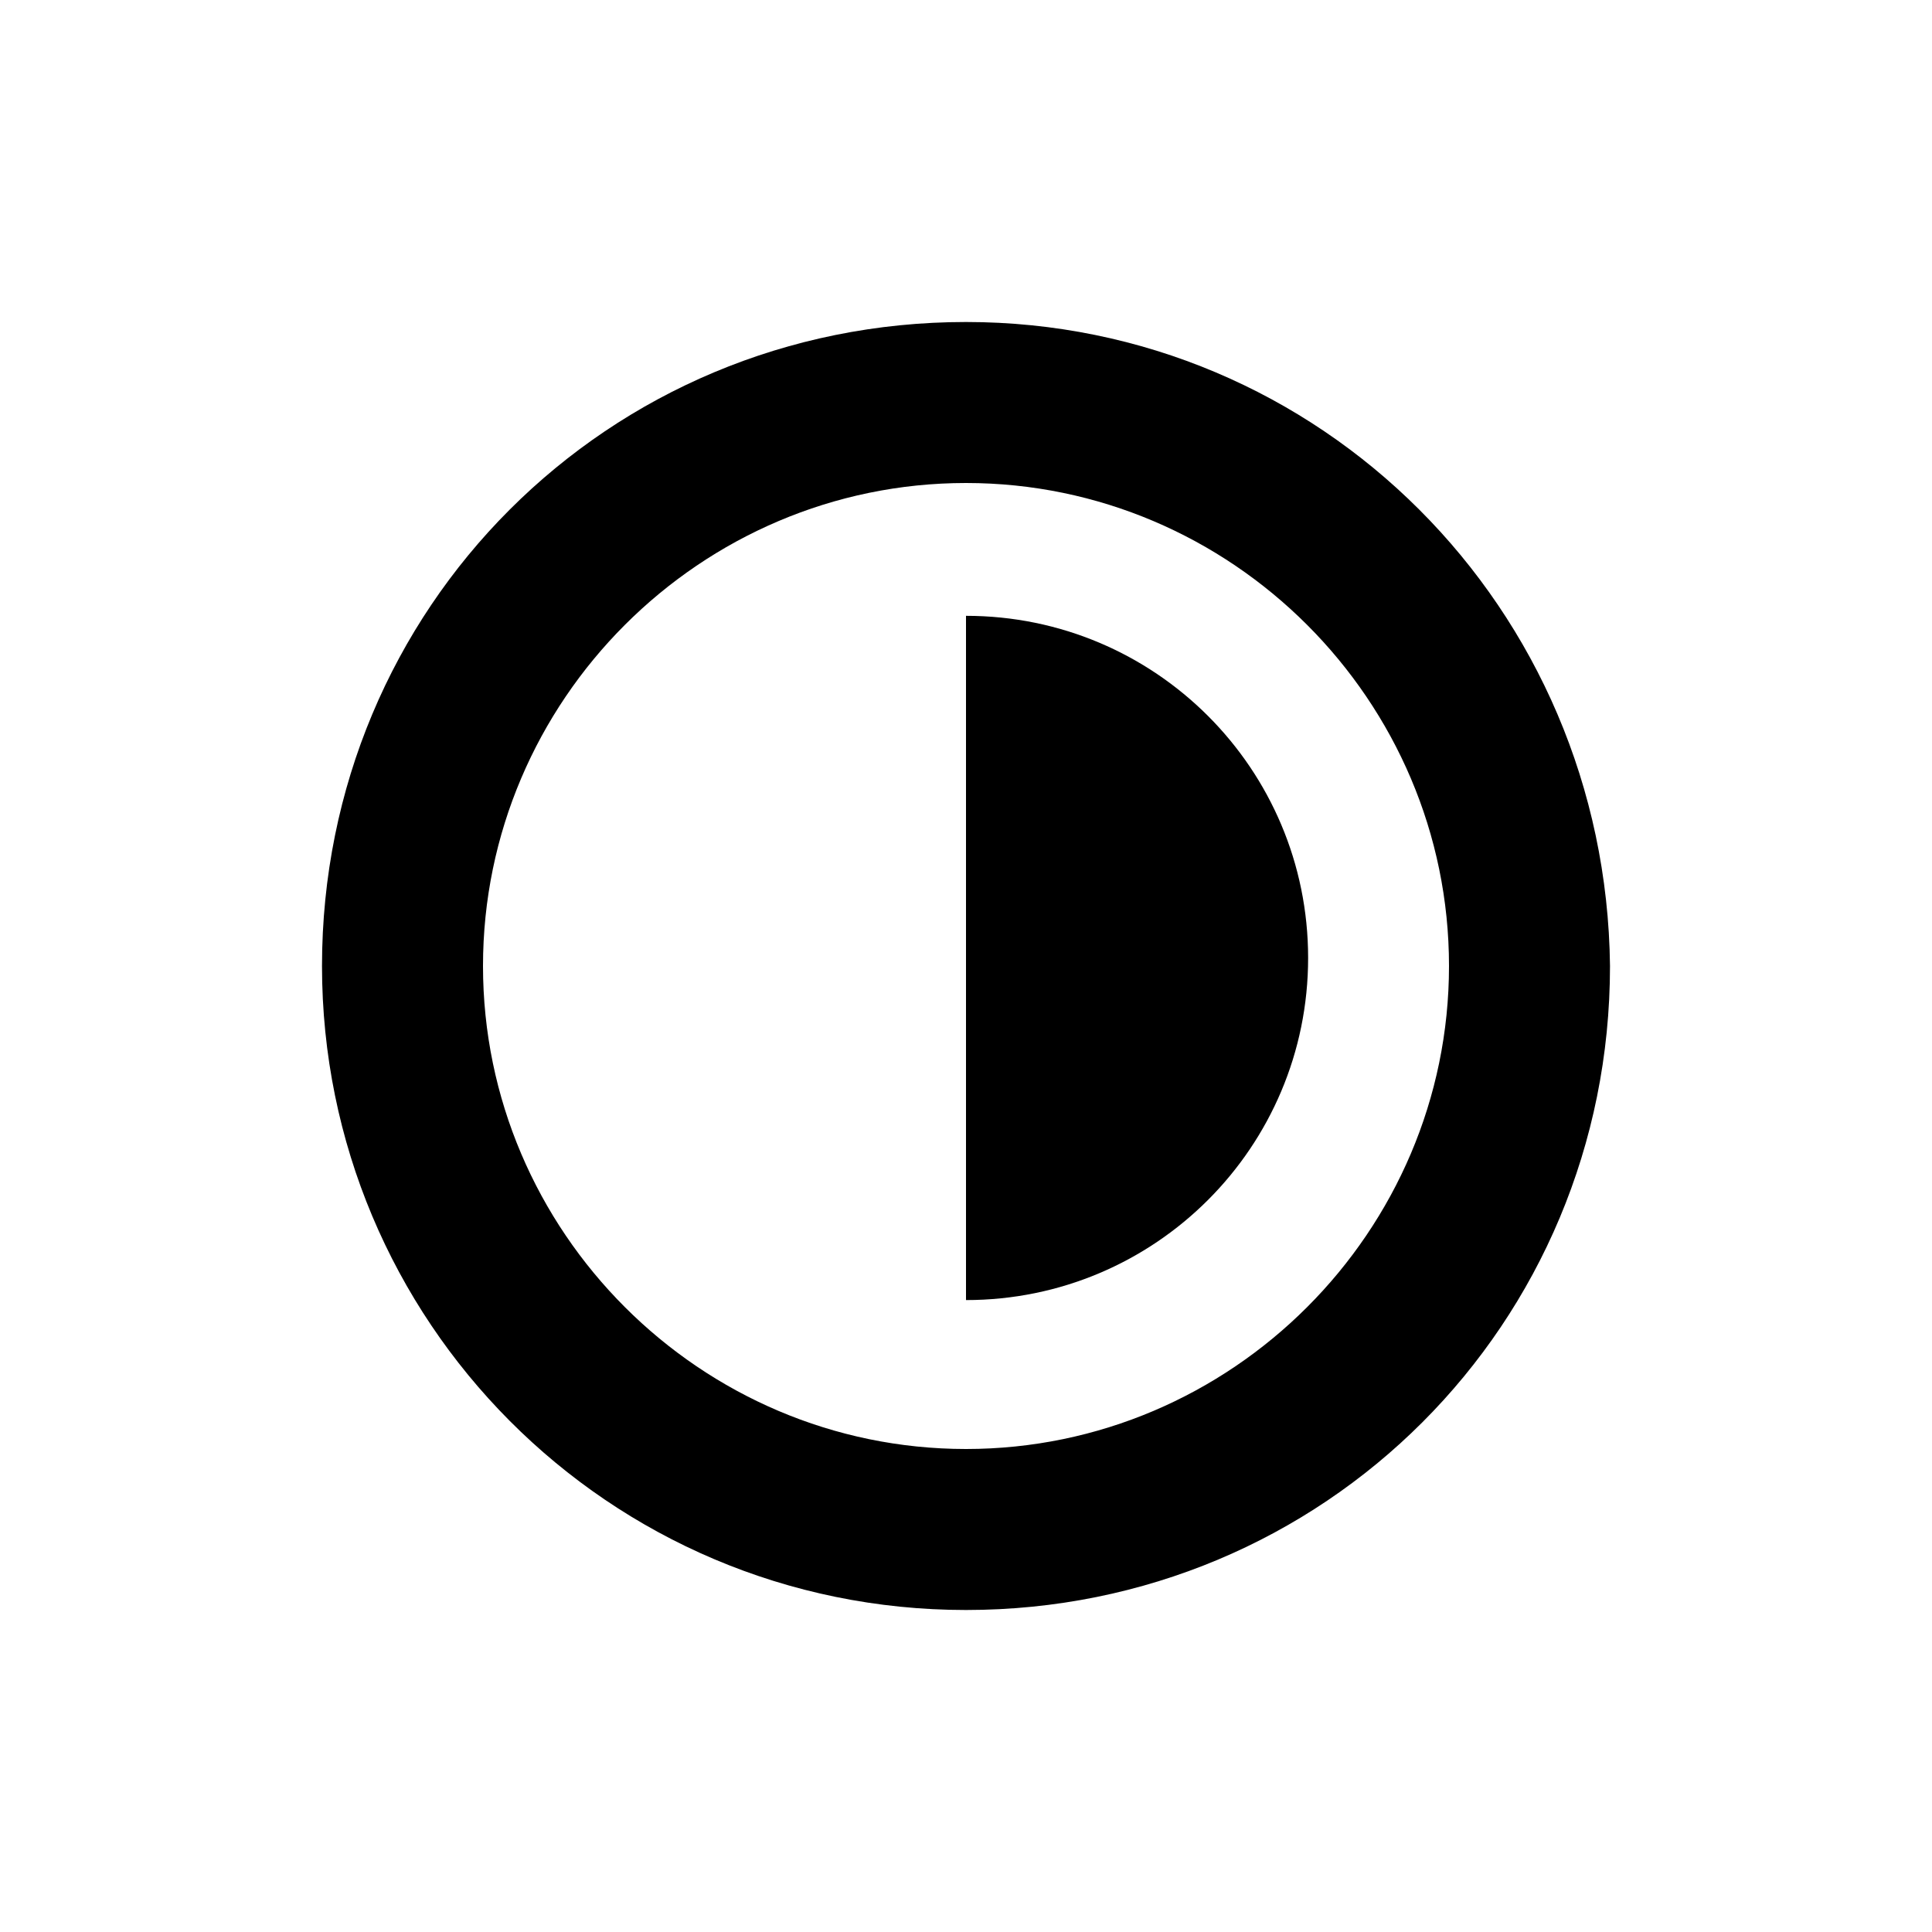
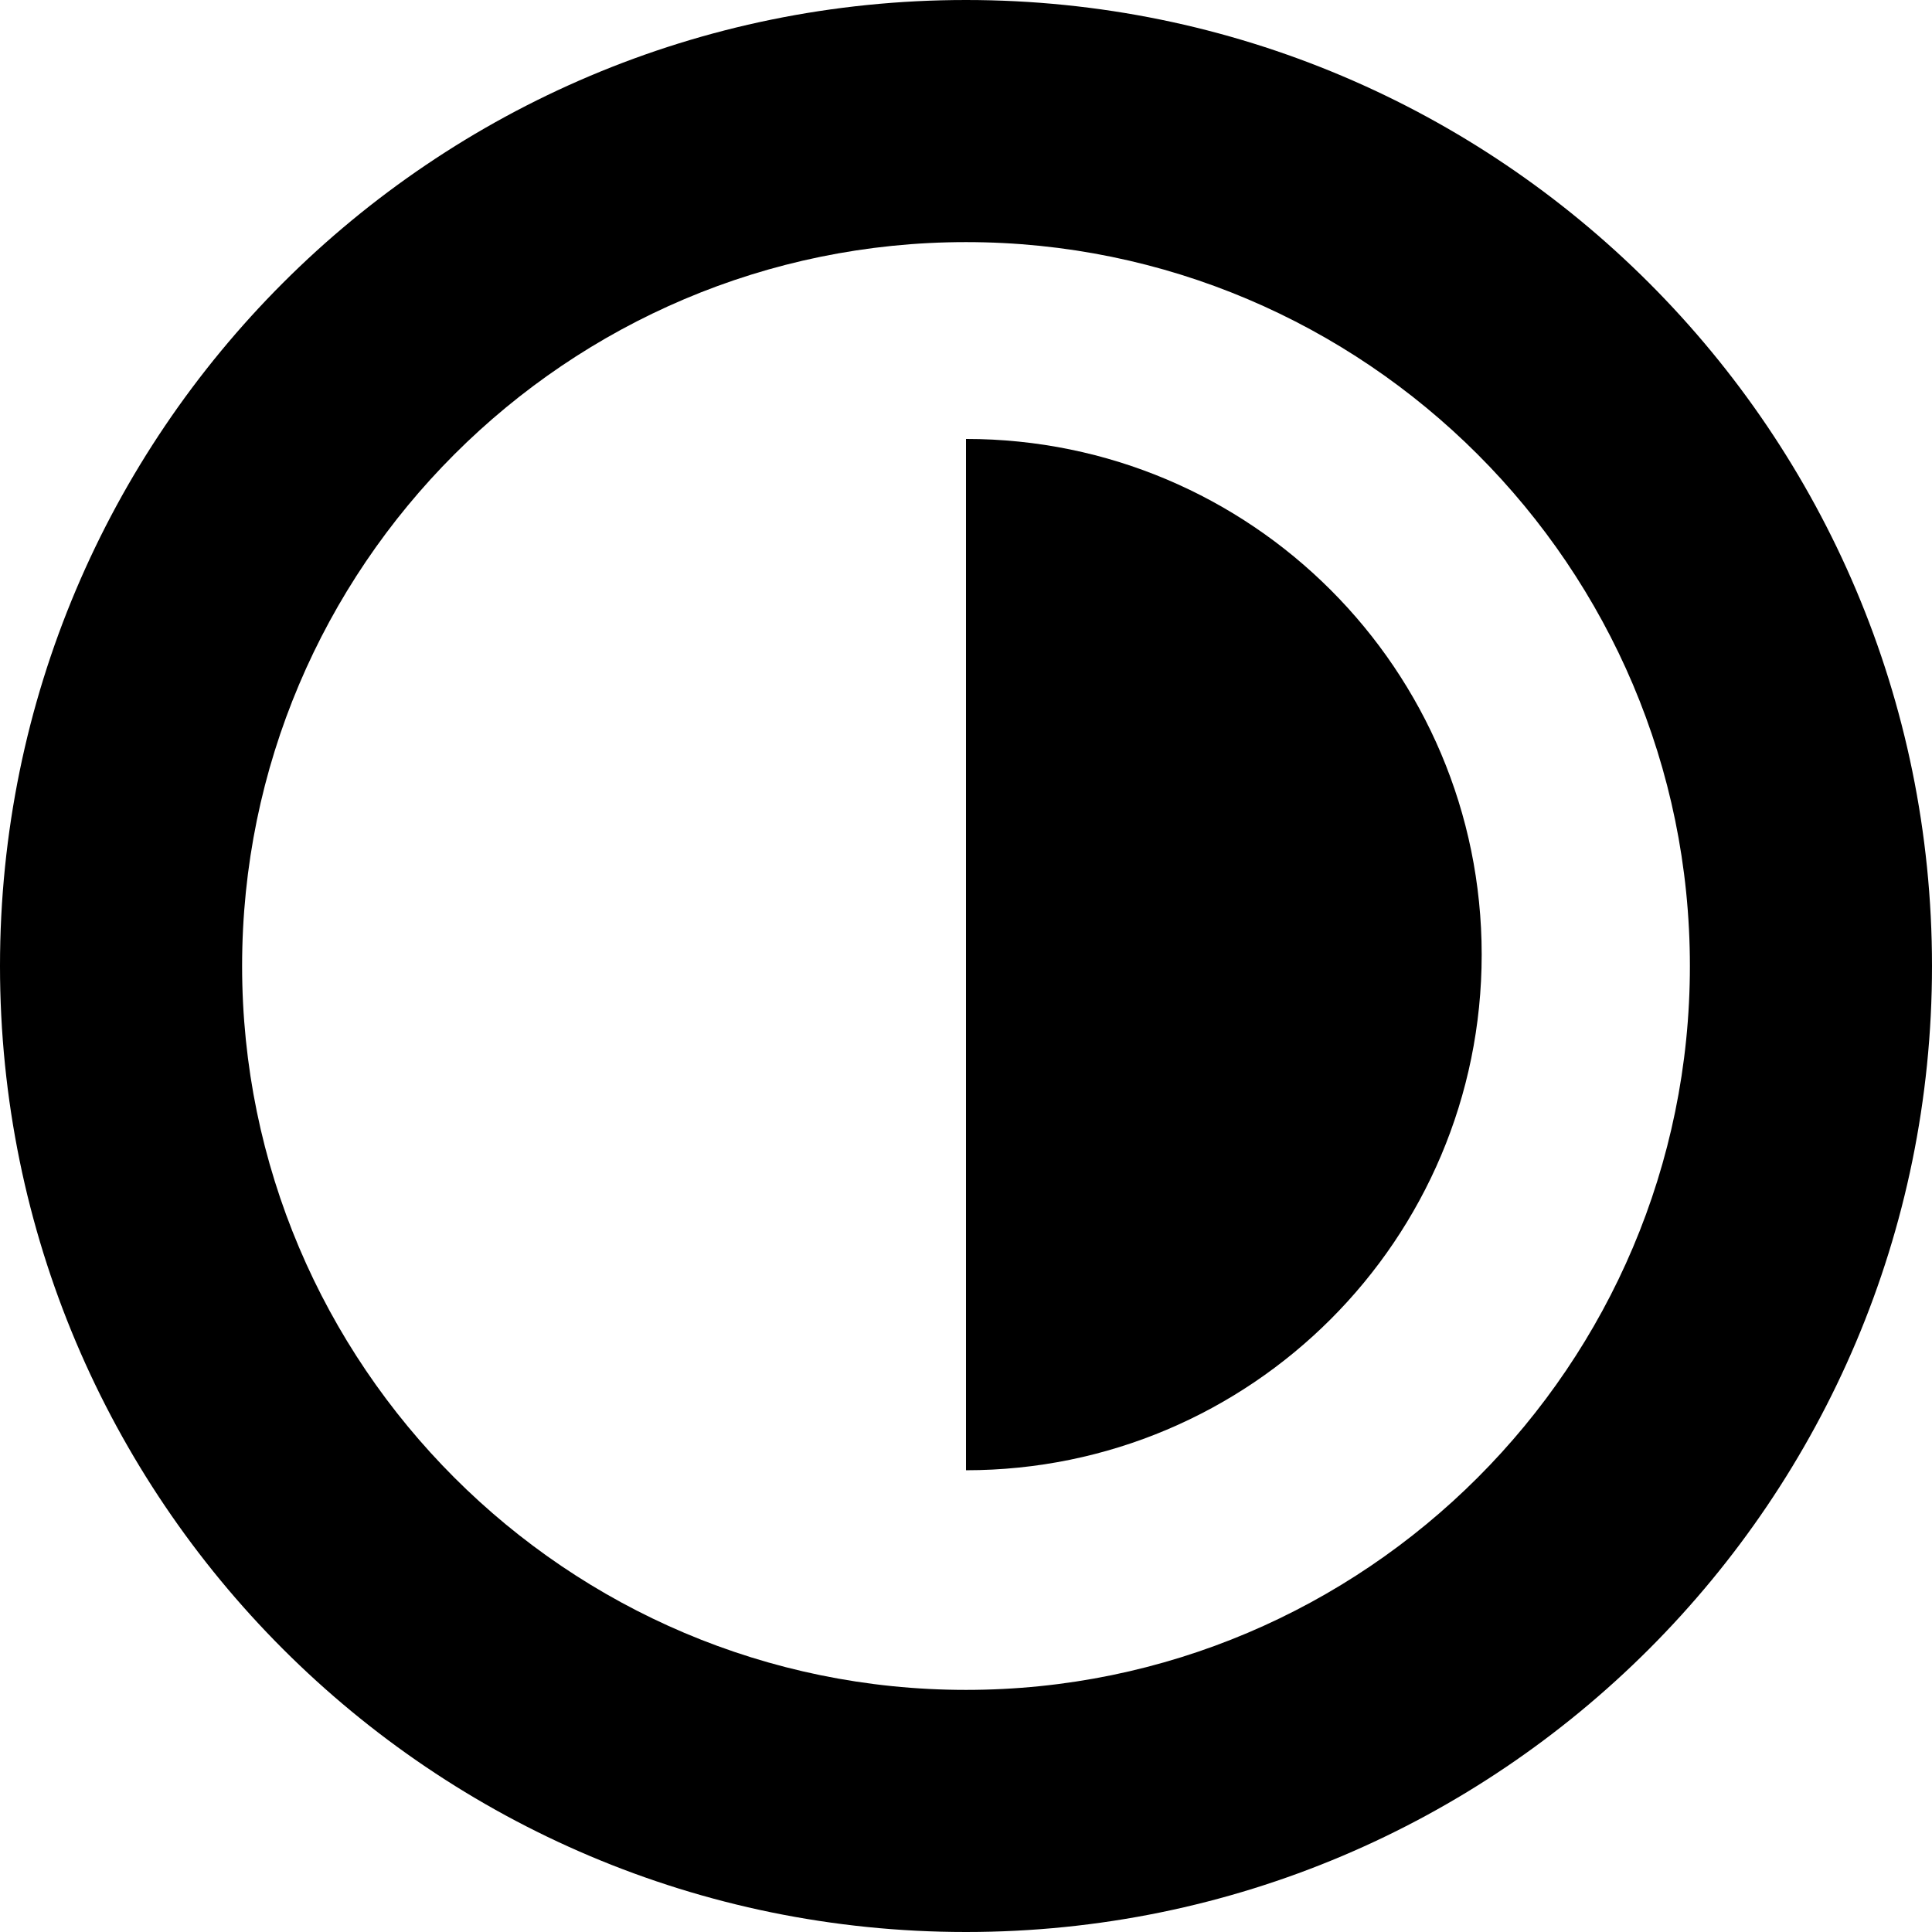
- <svg xmlns="http://www.w3.org/2000/svg" version="1.1" viewBox="0 0 48 48">
-   <path d="M24,12c6.6,0,12,5.4,12,12s-5.4,12-12,12s-12-5.4-12-12S17.4,12,24,12M24,8C15.1,8,8,15.1,8,24c0,8.8,7.1,16,16,16s16-7.1,16-16C39.9,15.1,32.8,8,24,8L24,8z" />
-   <path d="M24,32.3c4.7,0,8.5-3.8,8.5-8.5s-3.8-8.5-8.5-8.5" />
-   <rect fill="none" width="48" height="48" />
+ <svg xmlns="http://www.w3.org/2000/svg" version="1.0" id="Layer_1" x="0px" y="0px" width="31.92px" height="31.92px" viewBox="-35.422 -7.96 31.92 31.92" enable-background="new -35.422 -7.96 31.92 31.92" xml:space="preserve">
+   <path d="M-19.462-3.96c6.595,0,11.96,5.365,11.96,11.96s-5.365,11.96-11.96,11.96S-31.422,14.595-31.422,8 S-26.057-3.96-19.462-3.96 M-19.462-7.96c-8.814,0-15.96,7.145-15.96,15.96c0,8.813,7.146,15.96,15.96,15.96S-3.502,16.813-3.502,8 C-3.502-0.815-10.648-7.96-19.462-7.96L-19.462-7.96z" />
+   <path d="M-19.462,16.331c4.706,0,8.52-3.813,8.52-8.52c0-4.705-3.813-8.519-8.52-8.519" />
</svg>
